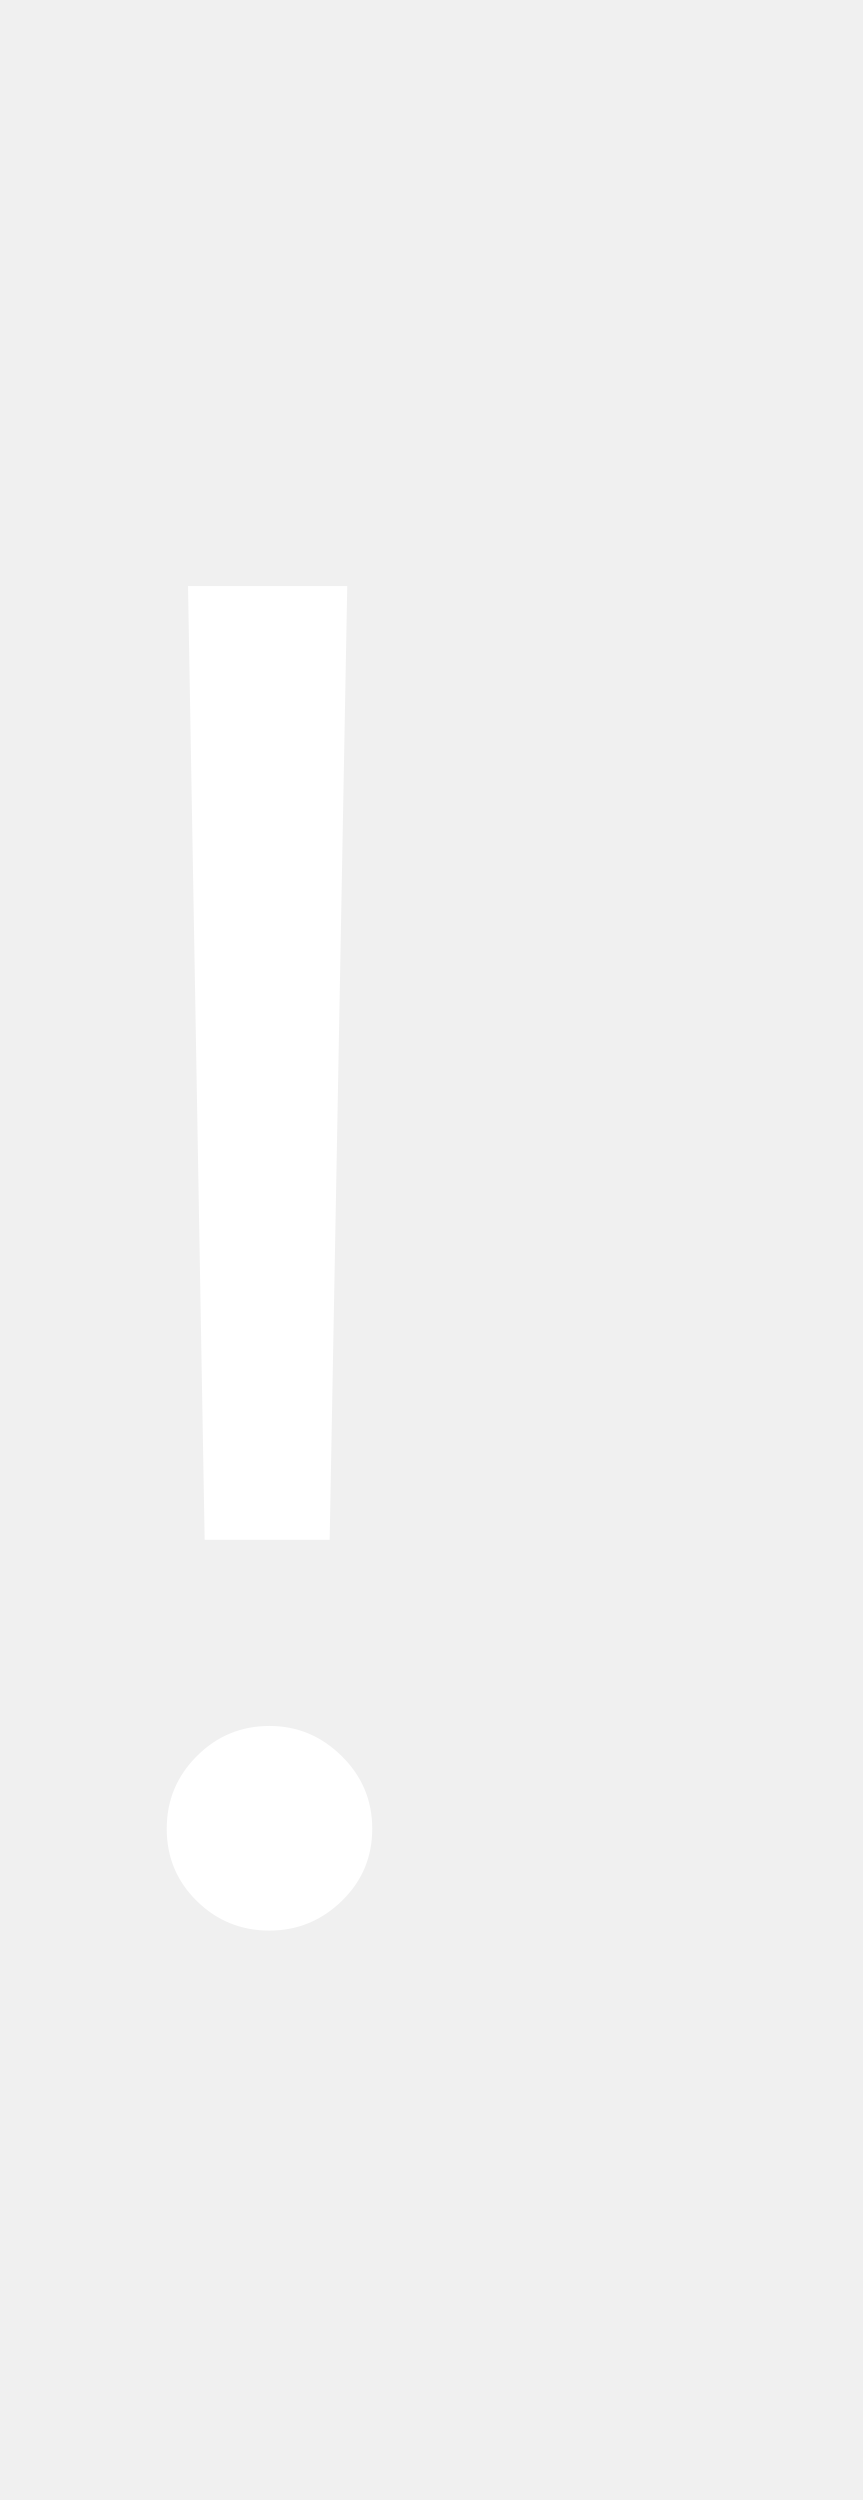
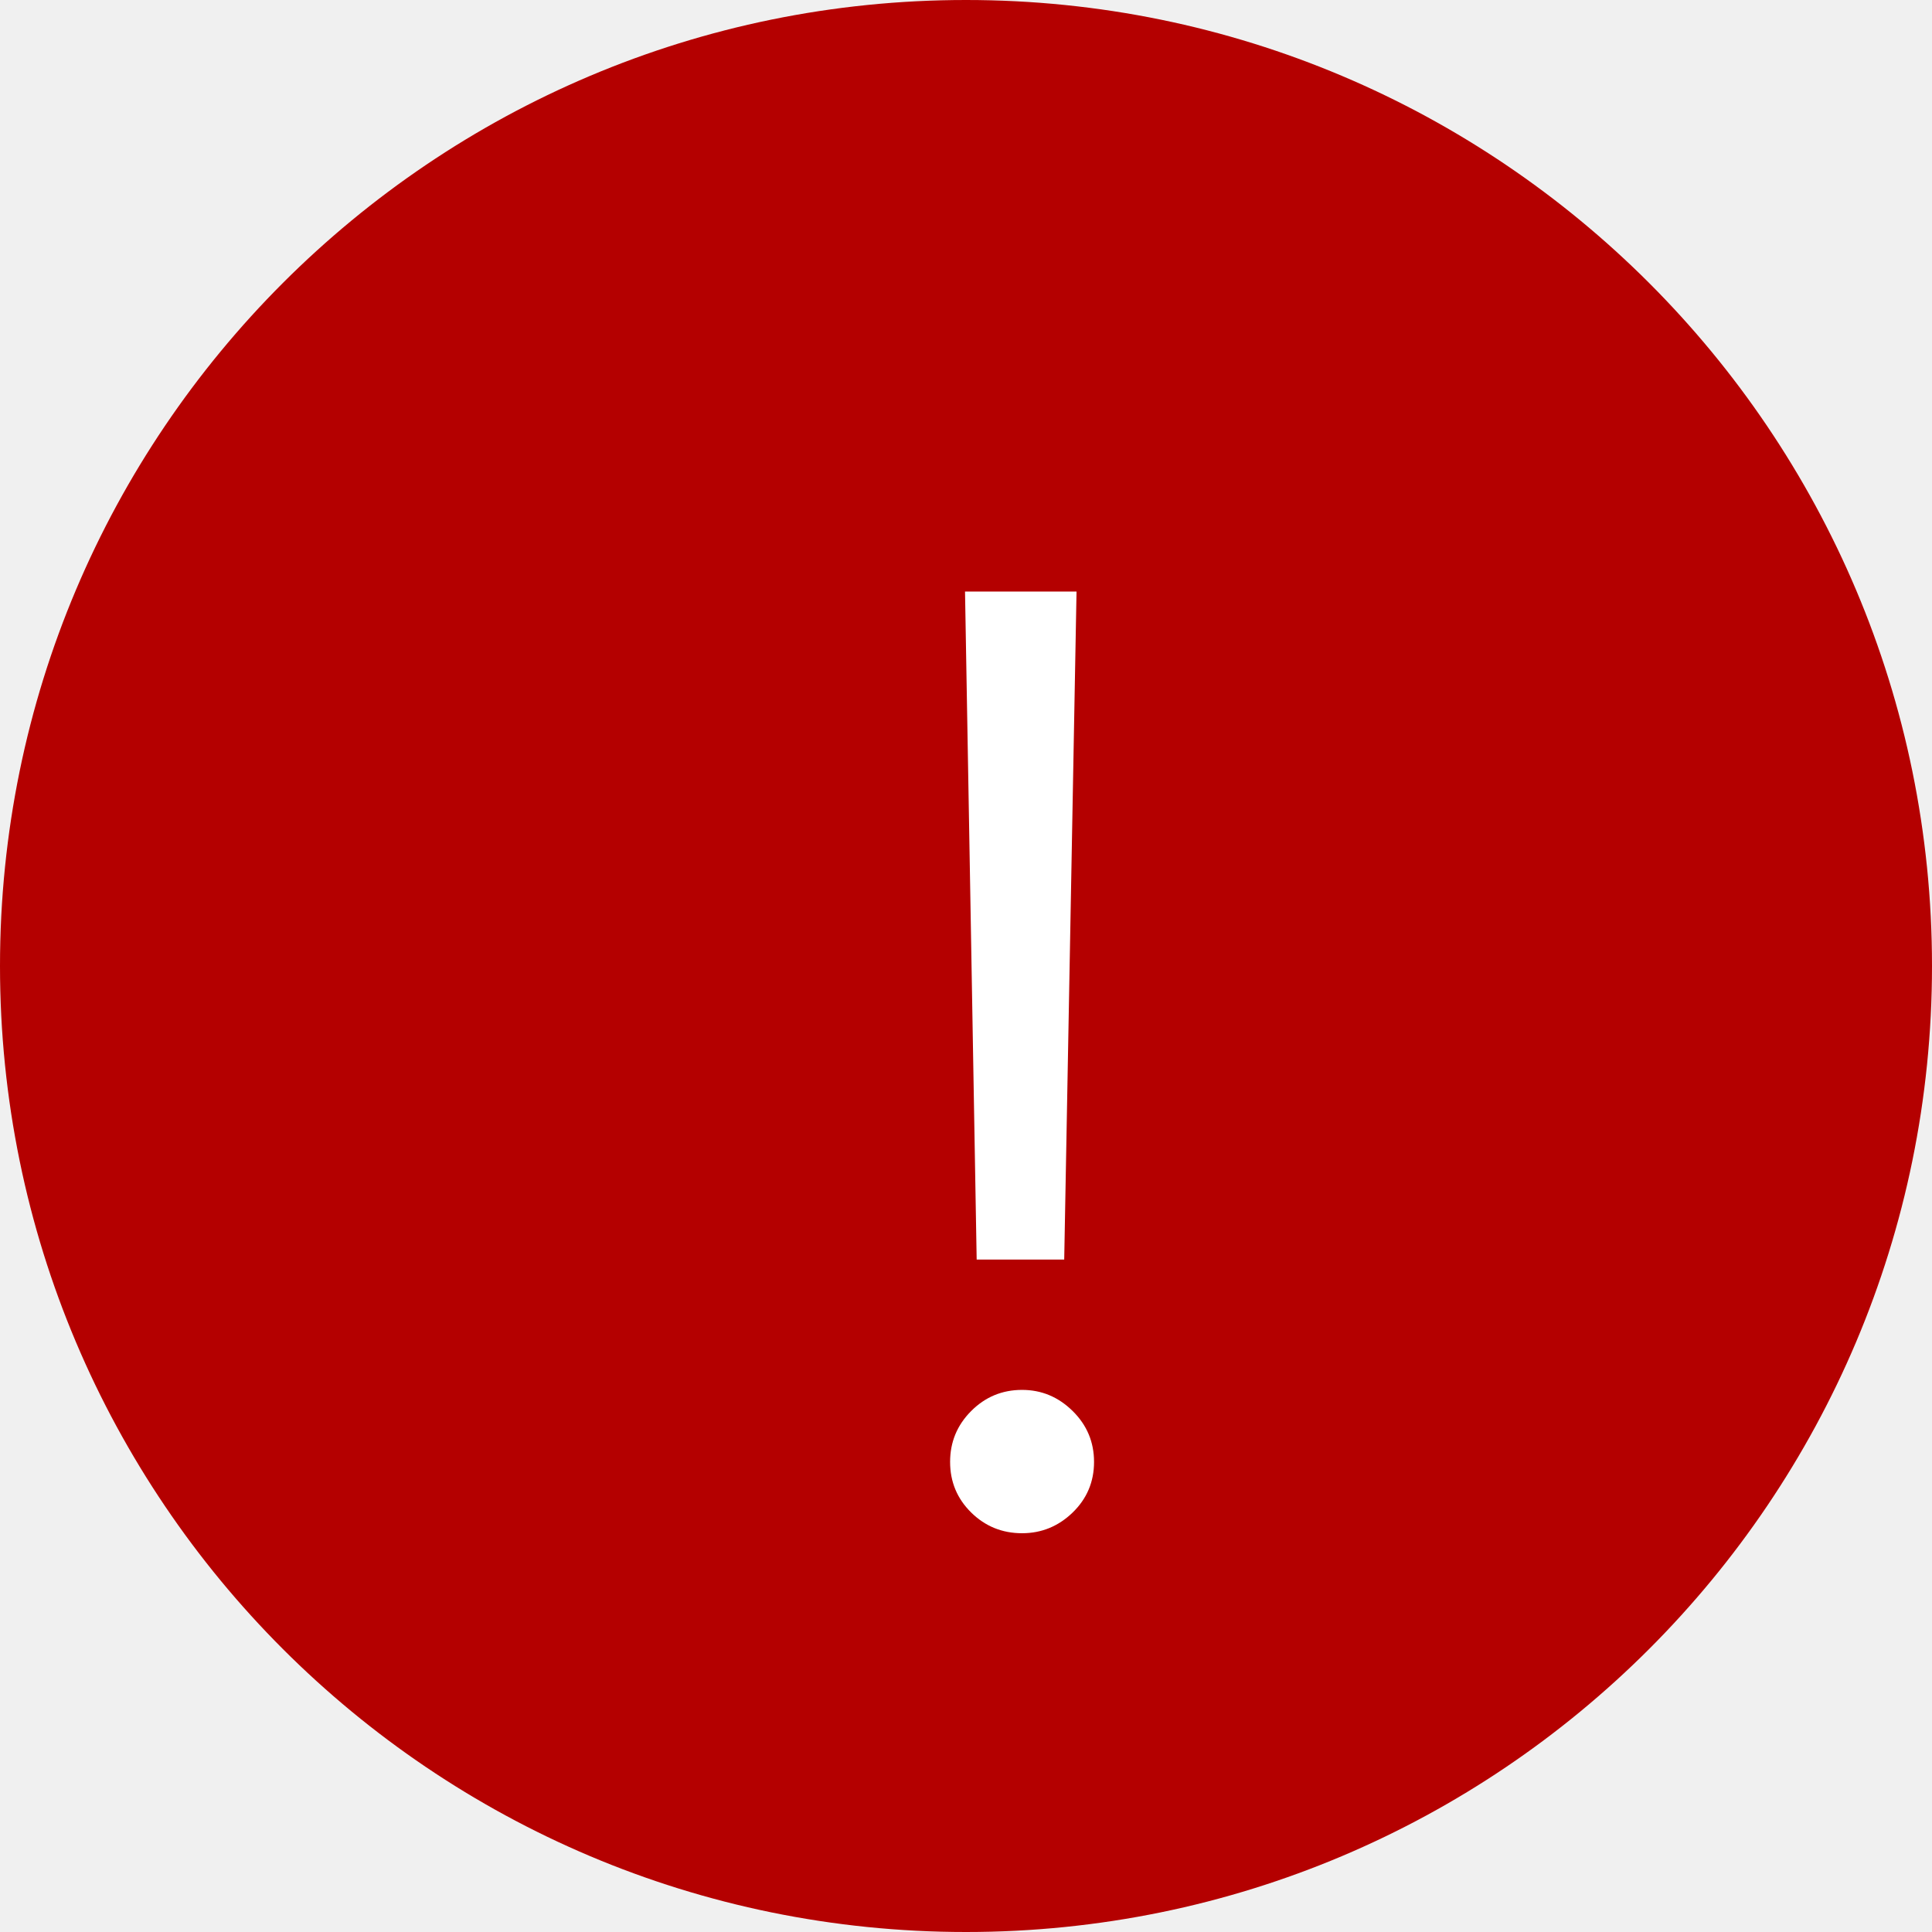
- <svg xmlns="http://www.w3.org/2000/svg" width="10px" height="29px" viewBox="0 0 10 29" version="1.1">
-   <path fill="#FFFFFF" d="M4.028 6.798L3.824 17.862L2.374 17.862L2.181 6.798L4.028 6.798ZM3.126 22.395Q2.632 22.395 2.283 22.052Q1.934 21.708 1.934 21.214Q1.934 20.72 2.283 20.371Q2.632 20.021 3.126 20.021Q3.609 20.021 3.964 20.371Q4.318 20.72 4.318 21.214Q4.318 21.708 3.964 22.052Q3.609 22.395 3.126 22.395Z" />
+ <svg xmlns="http://www.w3.org/2000/svg" width="32px" height="32px" viewBox="0 0 32 32" version="1.1">
+   <path d="M16 32C24.837 32 32 24.837 32 16C32 7.163 24.837 0 16 0C7.163 0 0 7.163 0 16C0 24.837 7.163 32 16 32Z" fill="#B40000" stroke="none" />
+   <path transform="translate(13.80273 3)" fill="#FFFFFF" d="M4.028 6.798L3.824 17.862L2.374 17.862L2.181 6.798L4.028 6.798ZM3.126 22.395Q2.632 22.395 2.283 22.052Q1.934 21.708 1.934 21.214Q1.934 20.72 2.283 20.371Q2.632 20.021 3.126 20.021Q3.609 20.021 3.964 20.371Q4.318 20.72 4.318 21.214Q4.318 21.708 3.964 22.052Q3.609 22.395 3.126 22.395Z" />
</svg>
